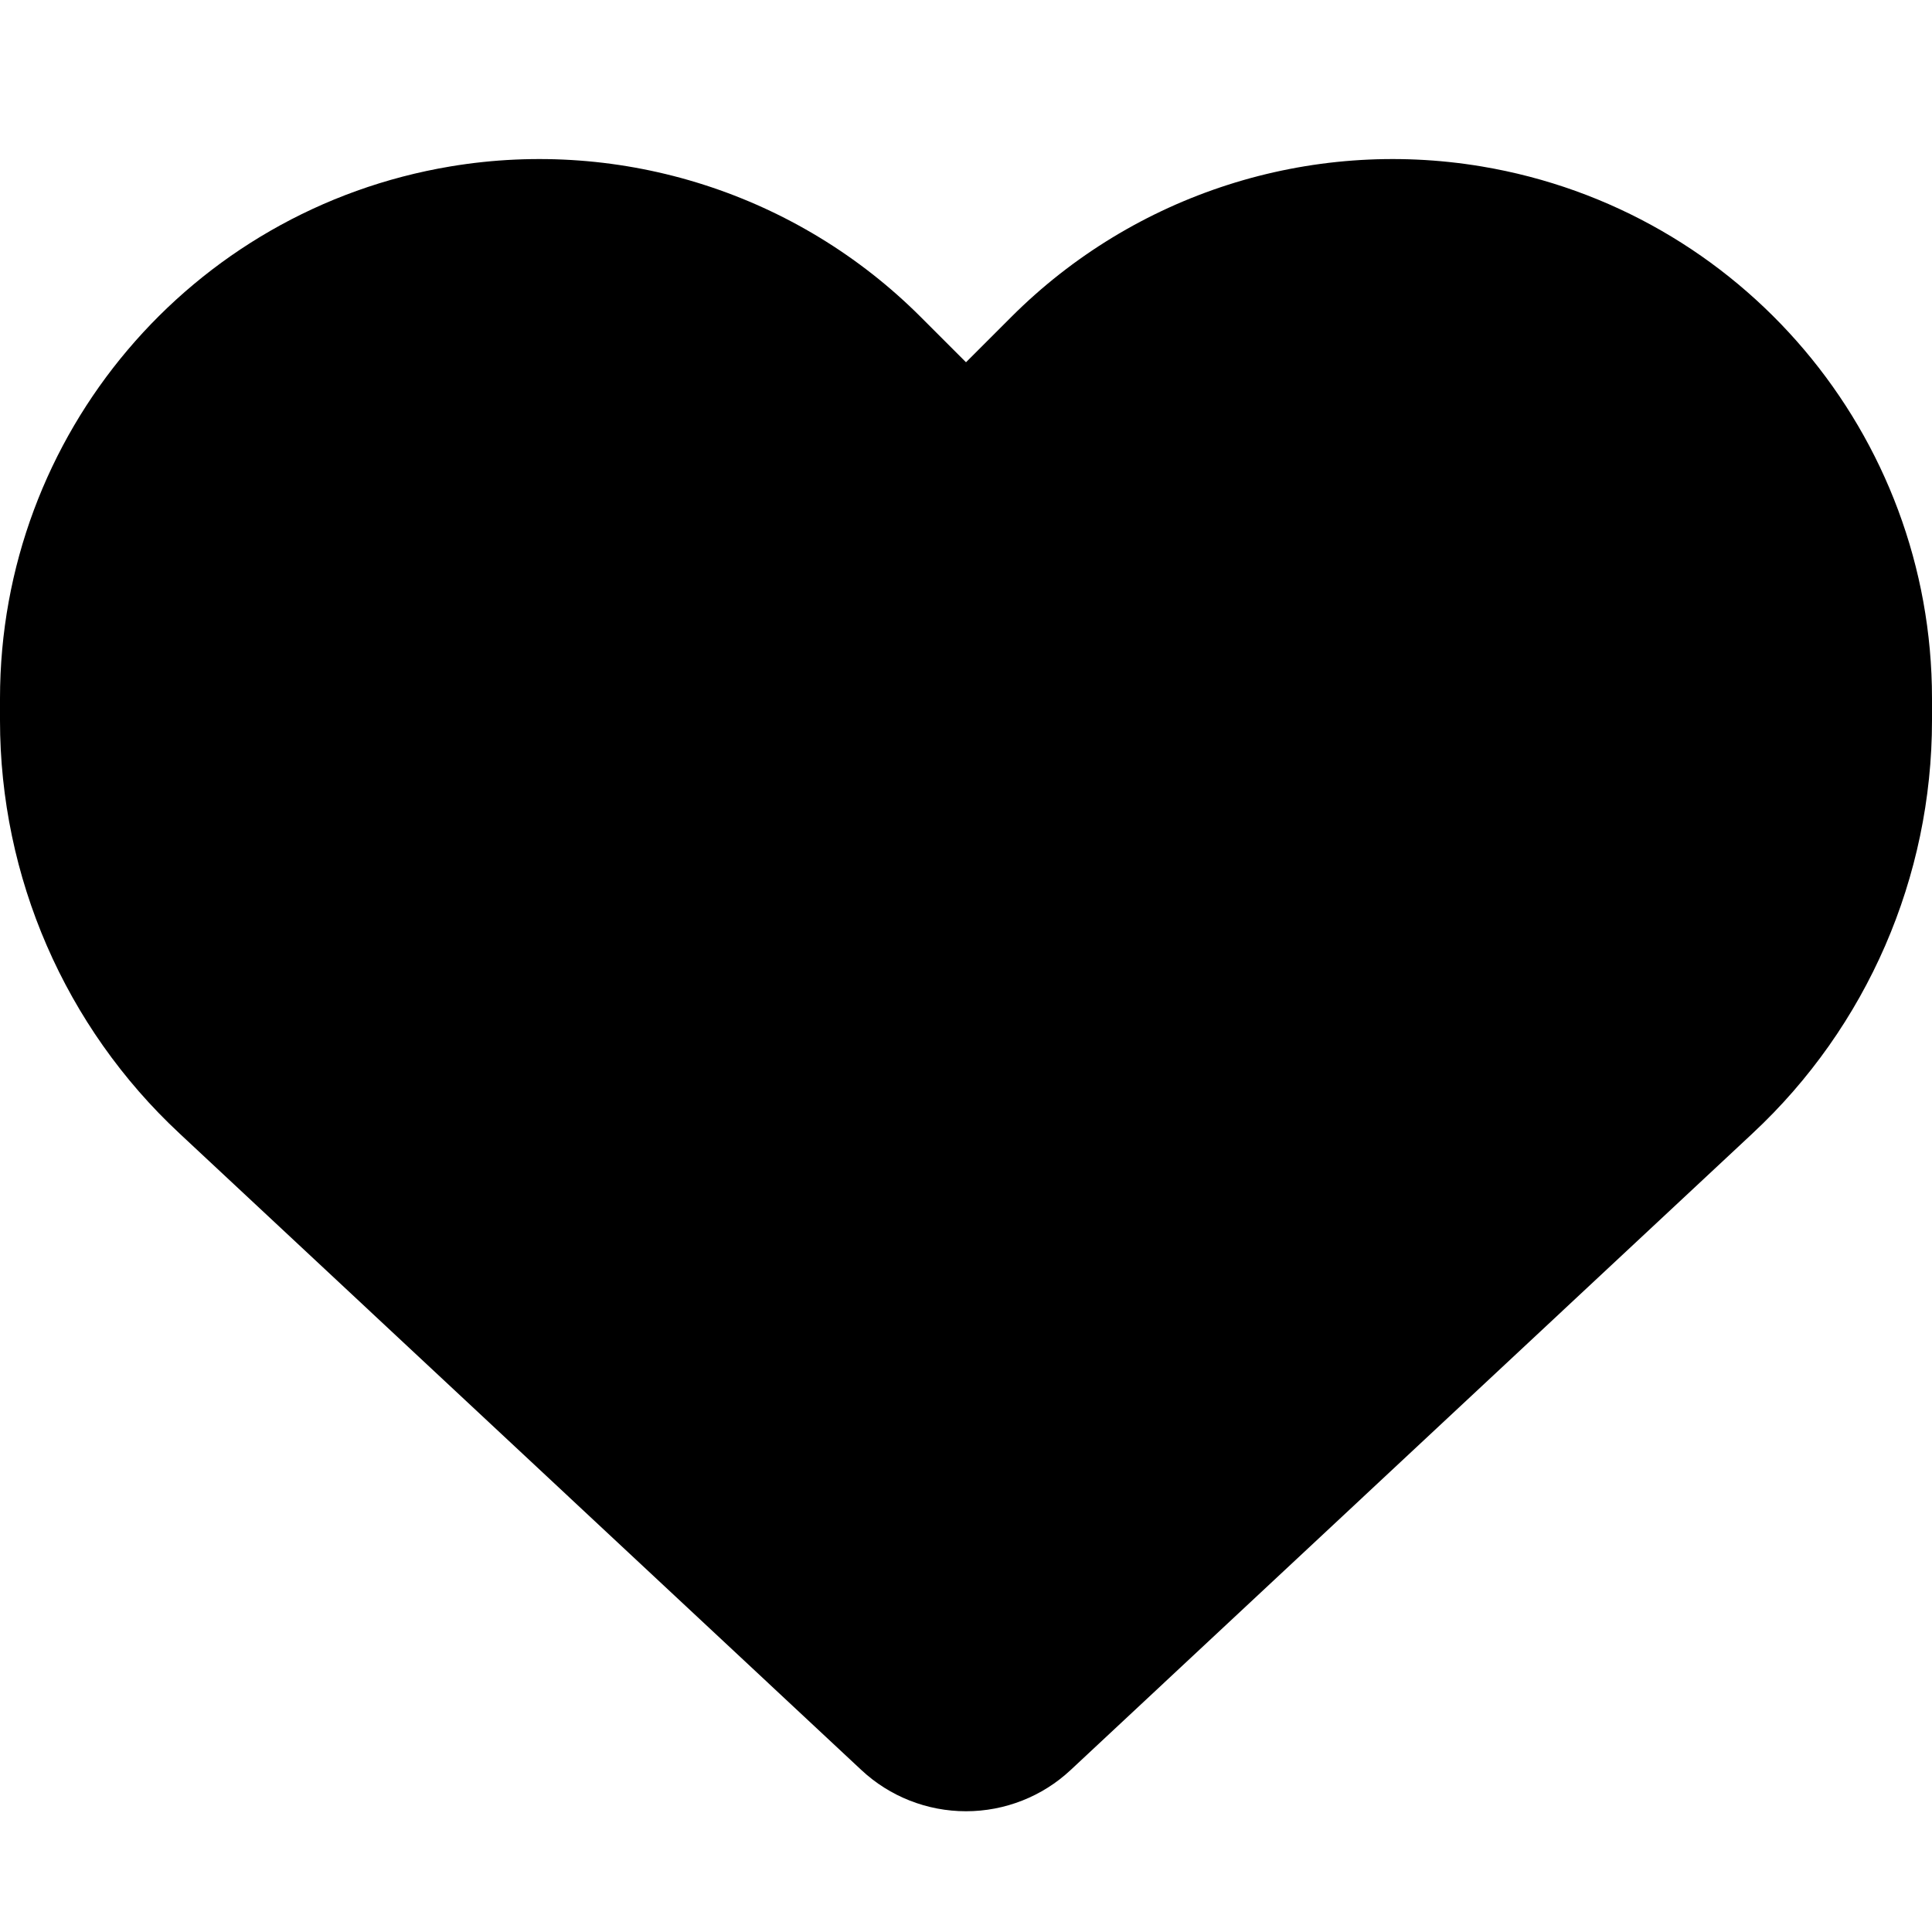
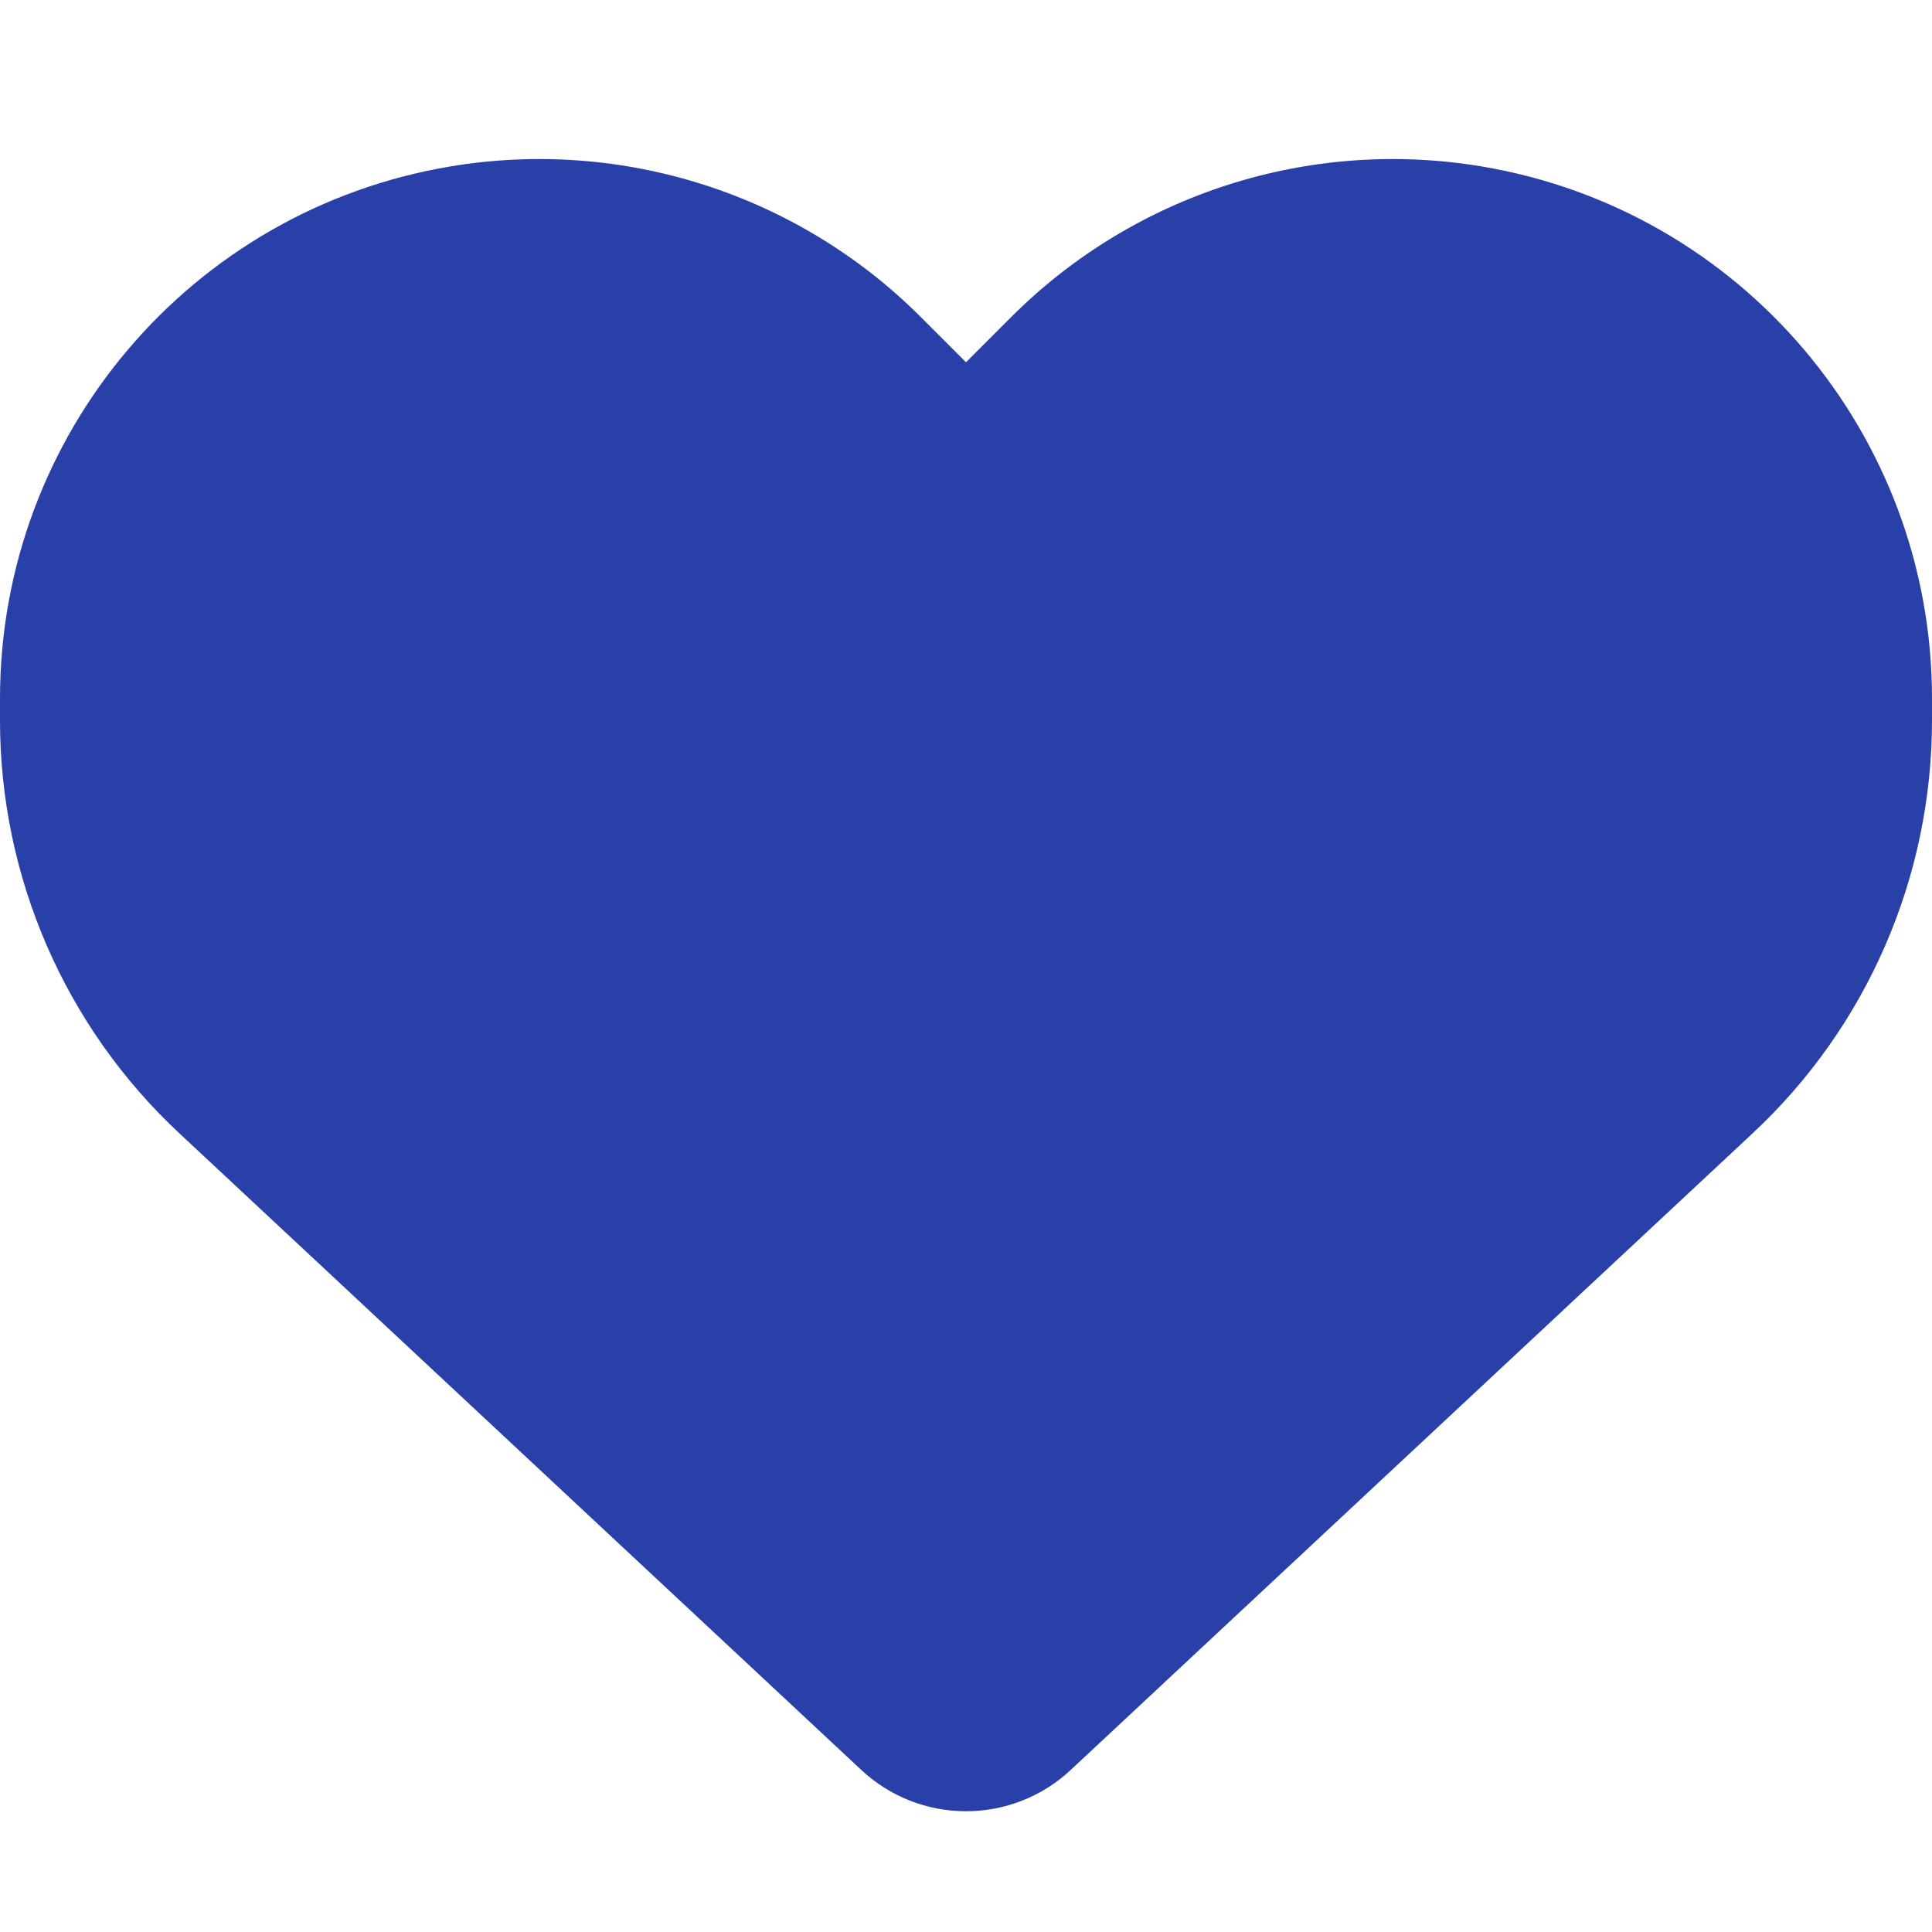
<svg xmlns="http://www.w3.org/2000/svg" viewBox="0 0 512 512">
-   <path d="M47.6 300.4L228.3 469.1c7.5 7 17.4 10.9 27.7 10.9s20.2-3.9 27.7-10.9L464.4 300.4c30.4-28.3 47.6-68 47.6-109.5v-5.8c0-69.9-50.5-129.5-119.4-141C347 36.5 300.6 51.4 268 84L256 96 244 84c-32.6-32.6-79-47.5-124.6-39.9C50.5 55.6 0 115.2 0 185.1v5.8c0 41.5 17.2 81.2 47.6 109.5z" />
+   <path d="M47.6 300.4L228.3 469.1c7.5 7 17.4 10.9 27.7 10.9s20.2-3.9 27.7-10.9L464.4 300.4c30.4-28.3 47.6-68 47.6-109.5v-5.8c0-69.9-50.5-129.5-119.4-141C347 36.5 300.6 51.4 268 84L256 96 244 84c-32.6-32.6-79-47.5-124.6-39.9C50.5 55.6 0 115.2 0 185.1v5.8c0 41.5 17.2 81.2 47.6 109.5z" fill="rgb(41, 64, 168)" />
</svg>
